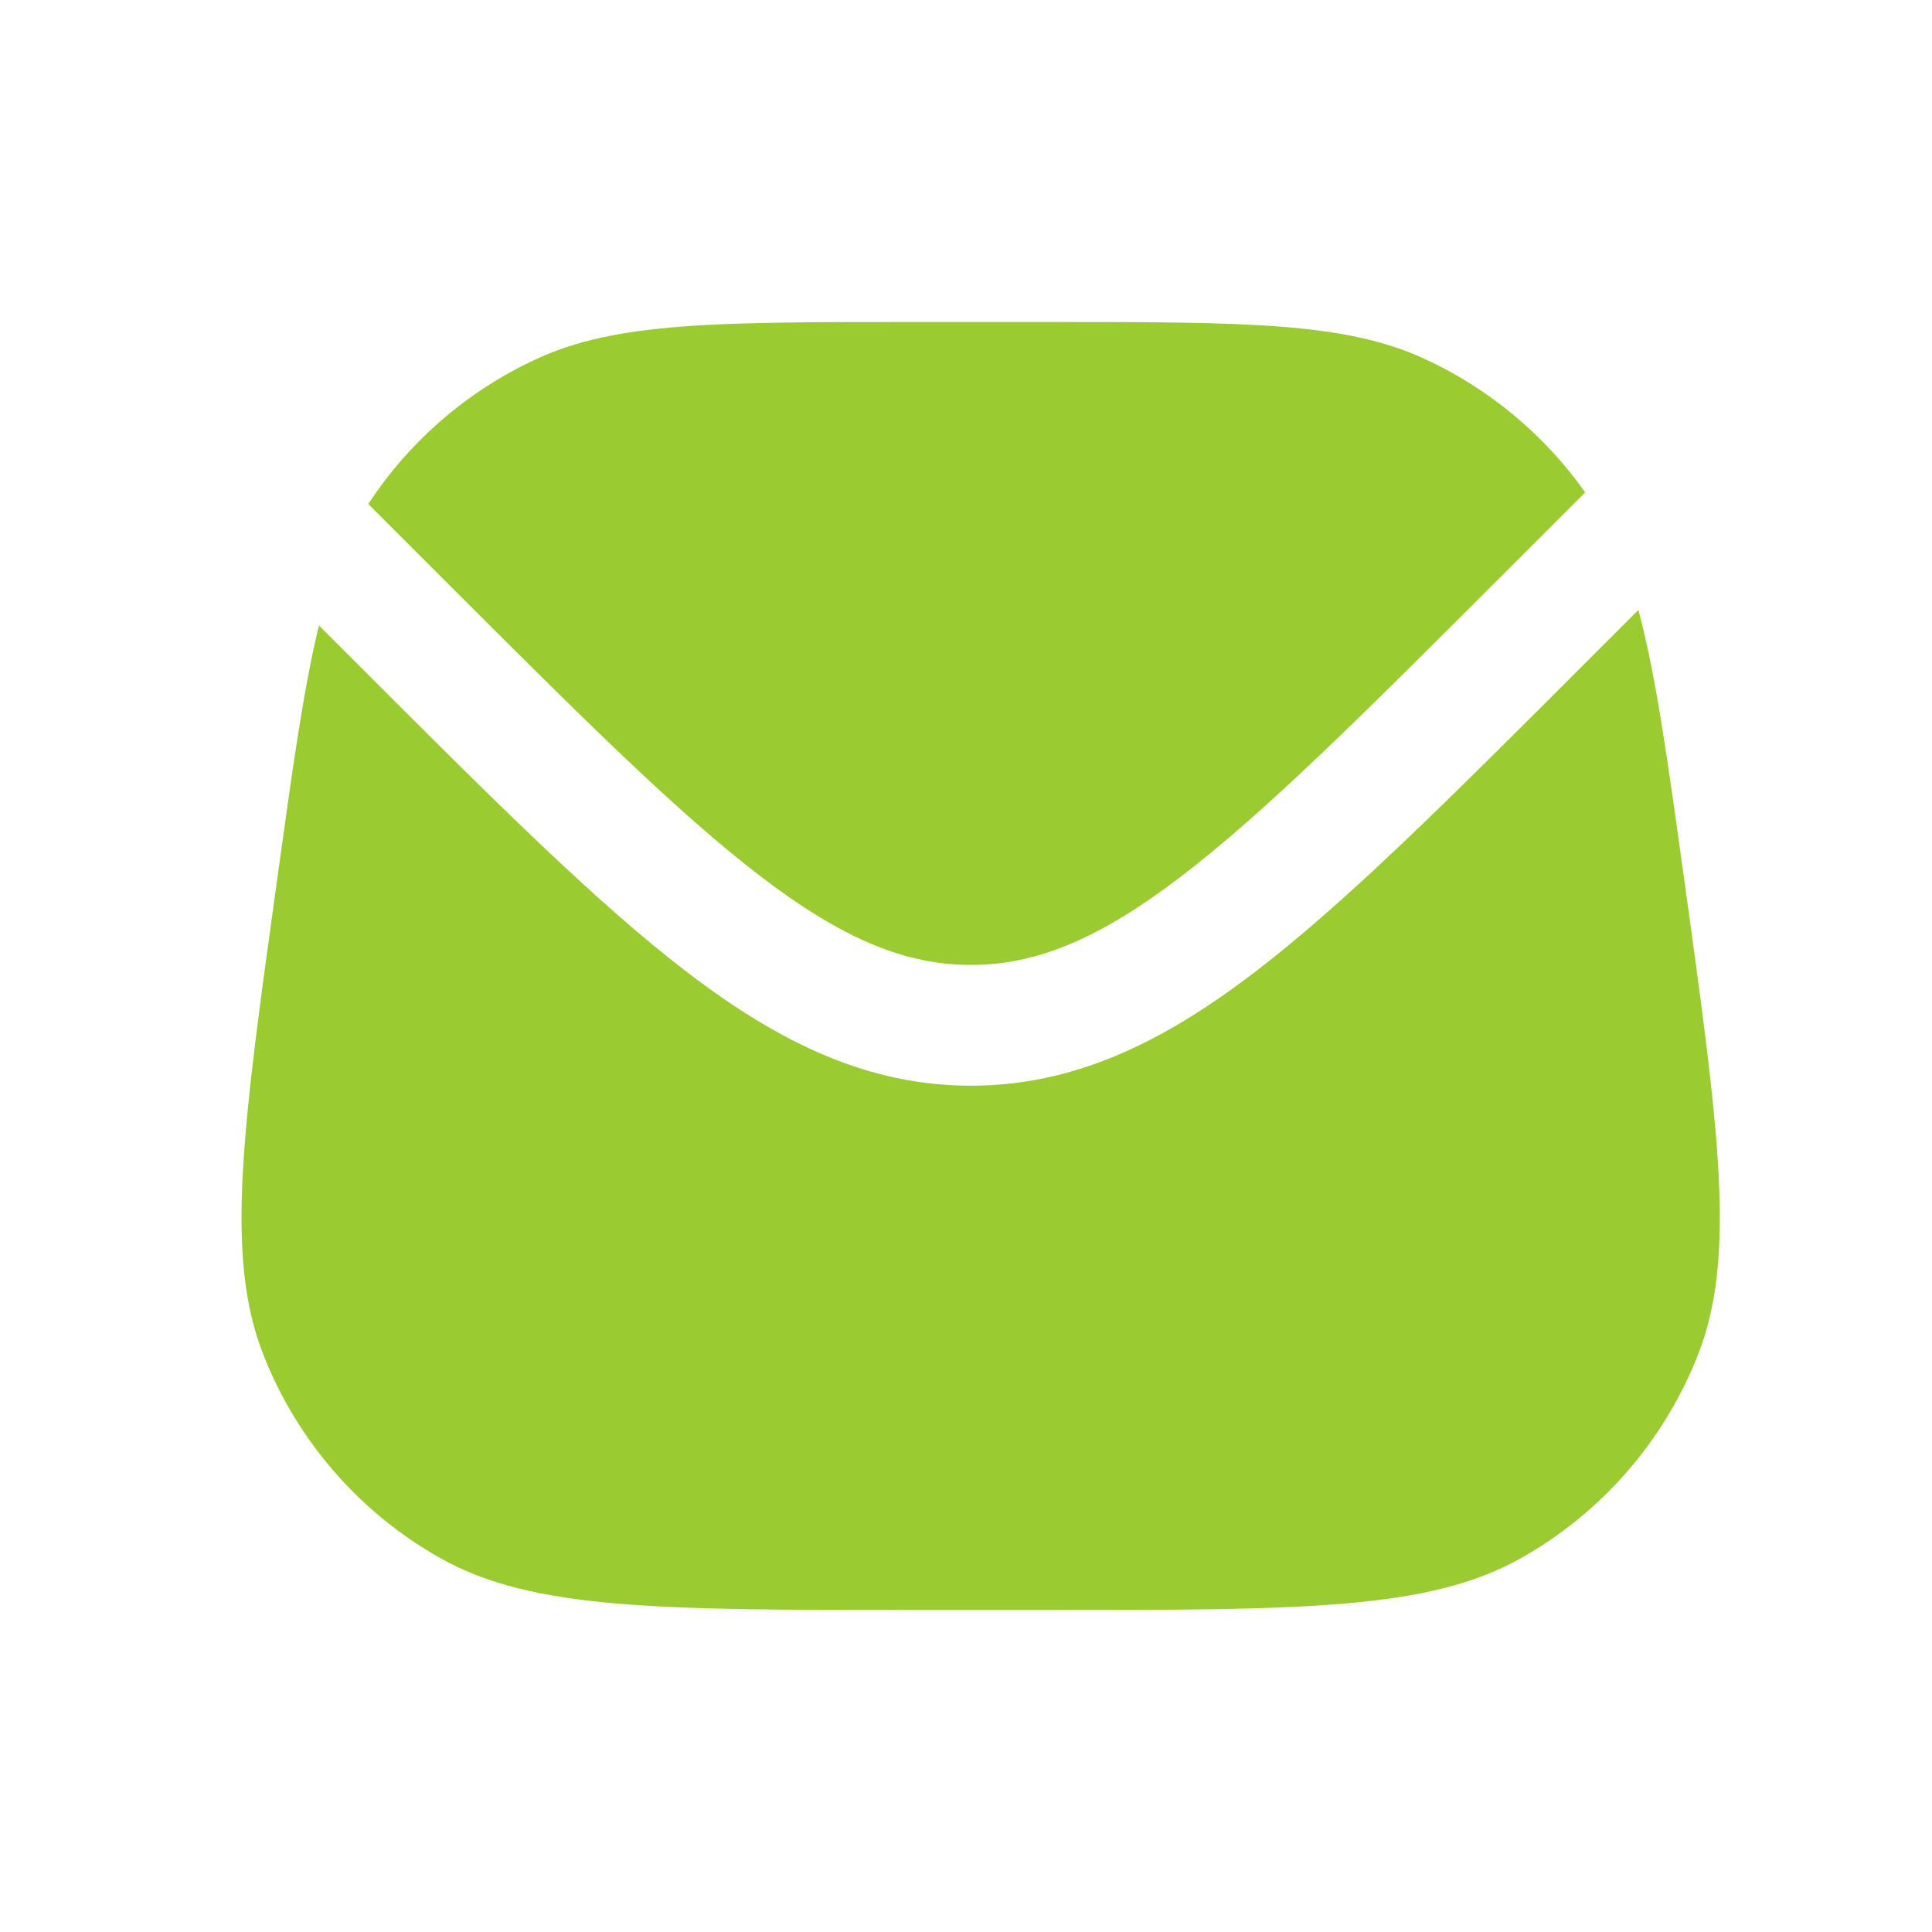
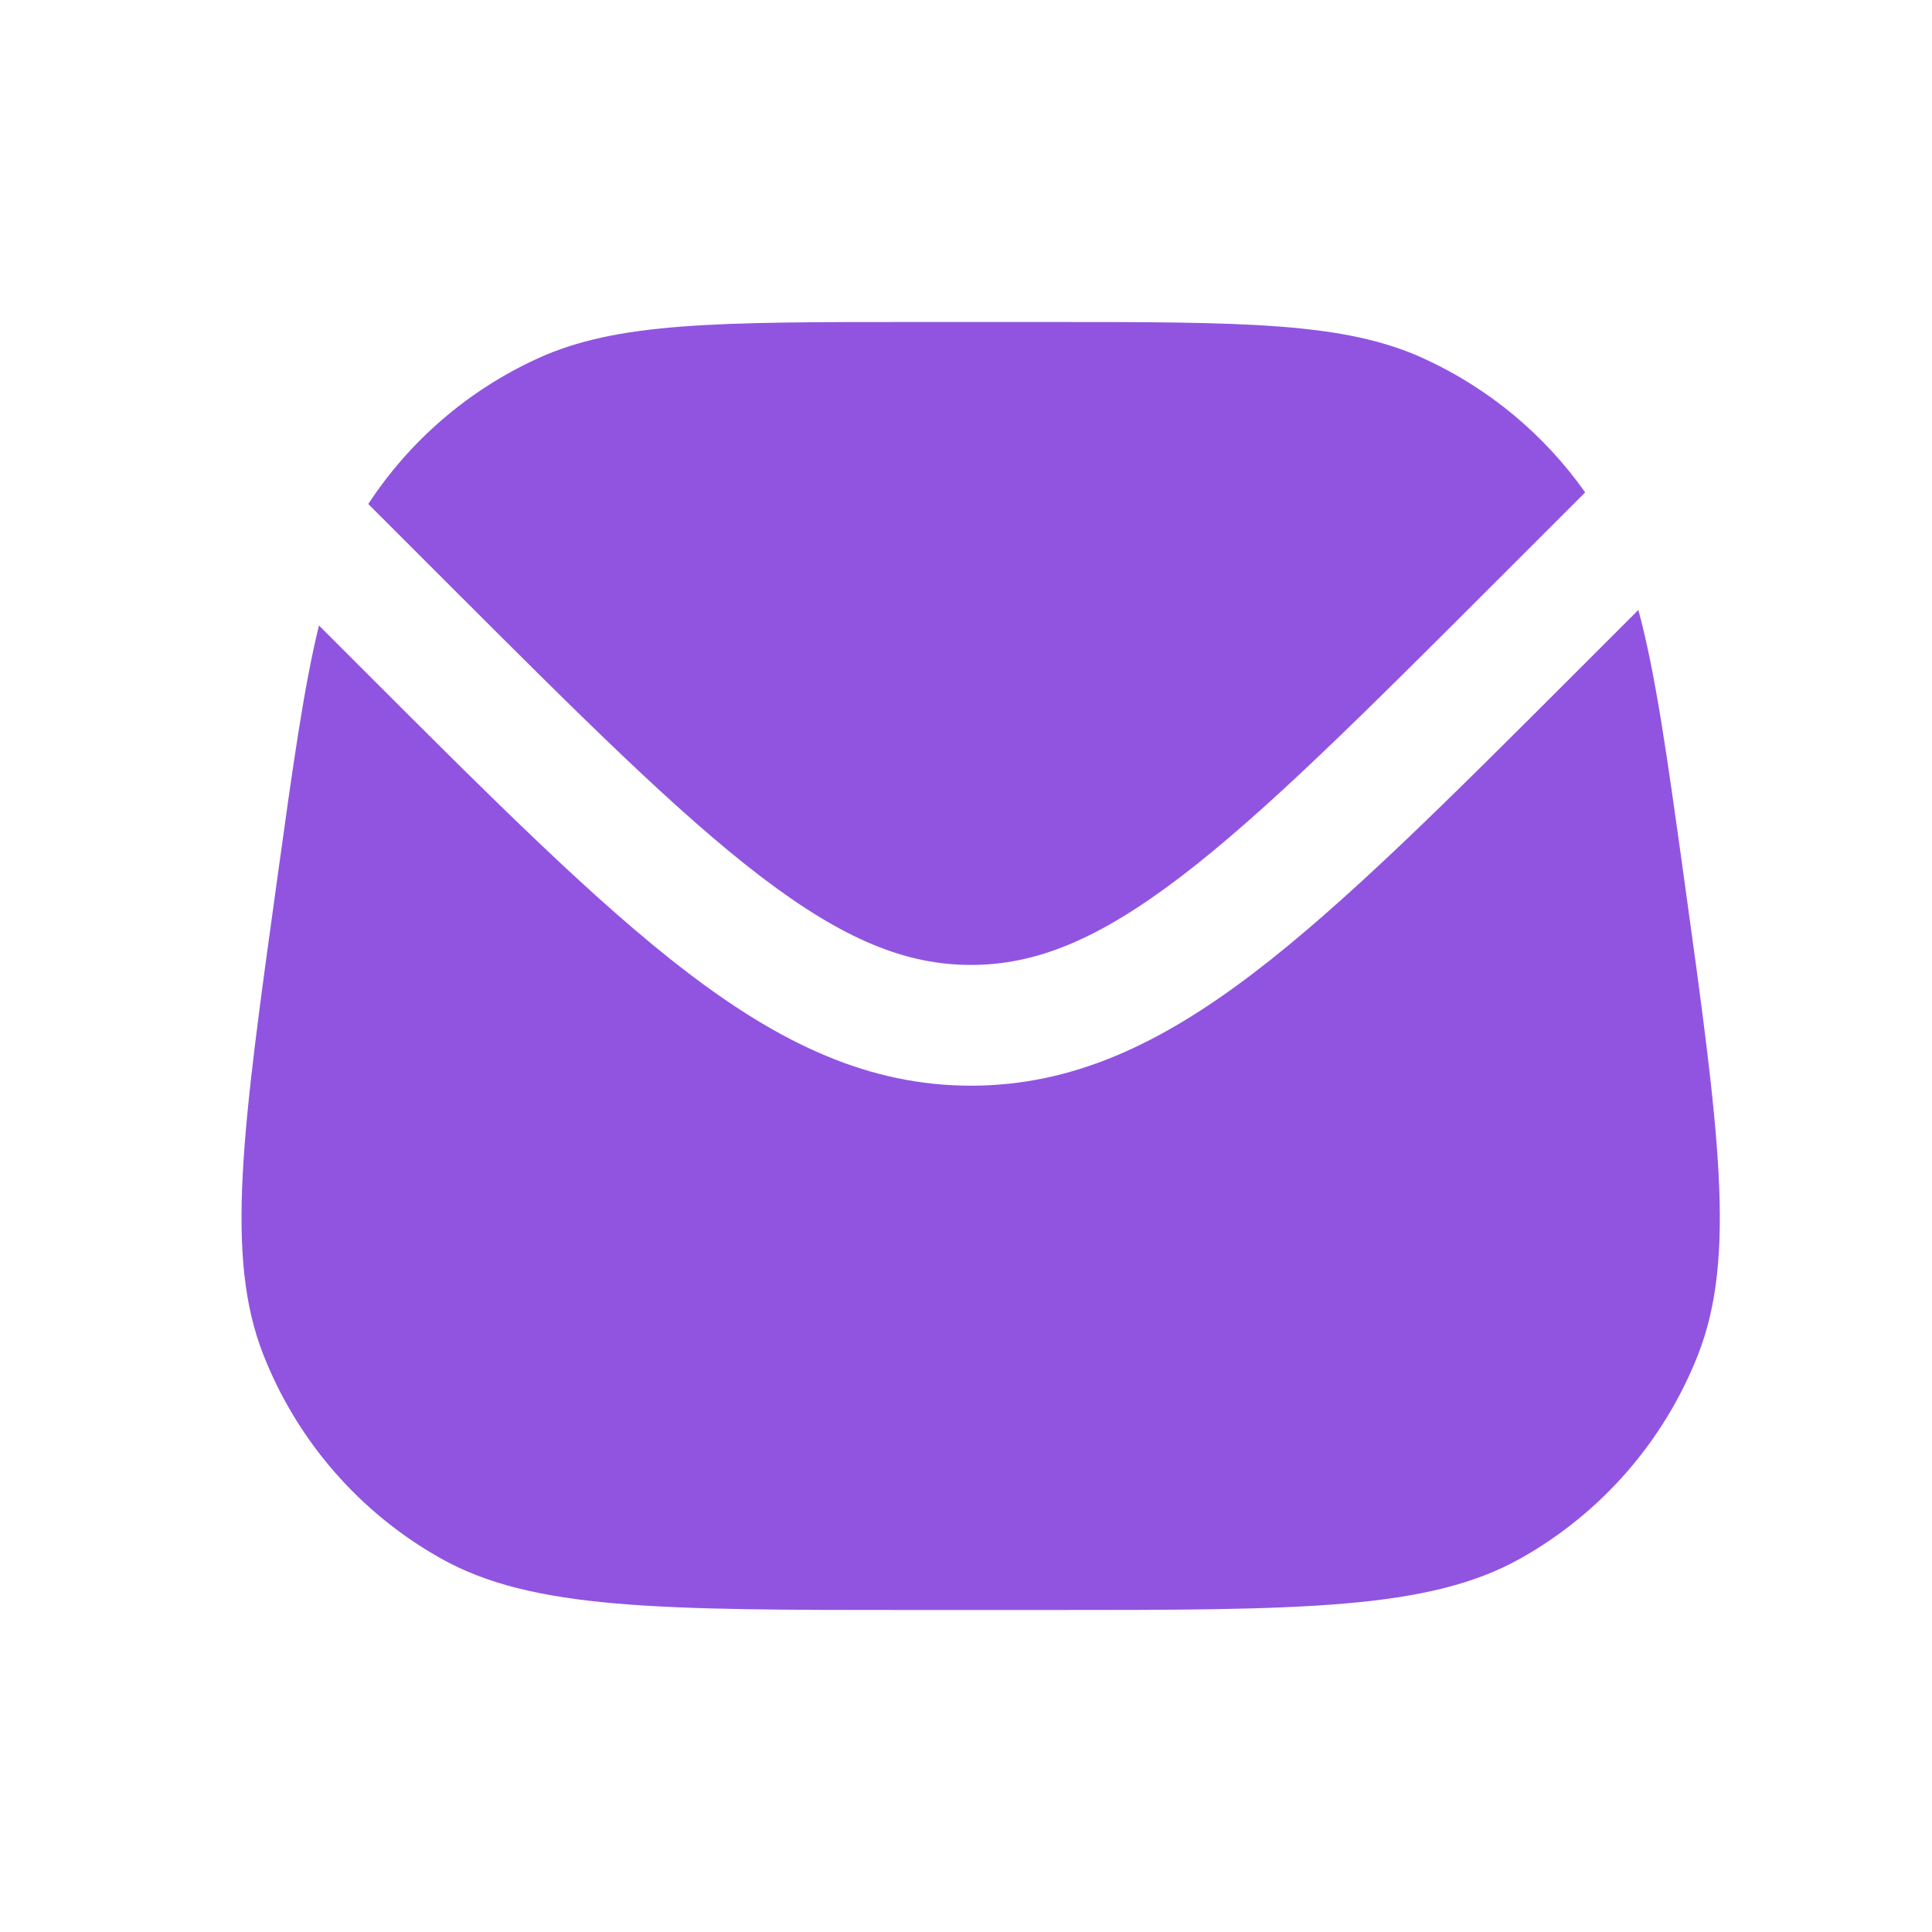
- <svg xmlns="http://www.w3.org/2000/svg" width="60" height="60" viewBox="0 0 60 60" fill="none">
-   <path d="M9.906 19.425C9.436 21.339 9.093 23.81 8.616 27.249C7.525 35.1 6.98 39.025 8.179 42.074C9.231 44.751 11.174 46.983 13.681 48.393C16.536 50 20.499 50 28.425 50H32.486C40.412 50 44.376 50 47.23 48.393C49.737 46.983 51.68 44.751 52.733 42.074C53.931 39.025 53.386 35.1 52.296 27.249C51.777 23.515 51.417 20.921 50.881 18.943L49.054 20.769C44.974 24.85 41.776 28.048 38.945 30.208C36.048 32.418 33.316 33.717 30.152 33.717C26.989 33.717 24.257 32.418 21.36 30.208C18.529 28.048 15.331 24.85 11.25 20.769L9.906 19.425Z" fill="#9ACC32" />
-   <path d="M11.437 15.653L13.801 18.016C18.005 22.22 21.027 25.237 23.634 27.226C26.198 29.182 28.138 29.967 30.152 29.967C32.166 29.967 34.107 29.182 36.671 27.226C39.278 25.237 42.3 22.22 46.504 18.016L49.229 15.292C47.959 13.493 46.233 12.058 44.225 11.137C41.745 10 38.658 10 32.486 10H28.425C22.253 10 19.166 10 16.686 11.137C14.545 12.118 12.726 13.684 11.437 15.653Z" fill="#9ACC32" />
+ <svg xmlns="http://www.w3.org/2000/svg" width="100%" height="100%" viewBox="0 0 60 60" version="1.1" xml:space="preserve" style="fill-rule:evenodd;clip-rule:evenodd;stroke-linejoin:round;stroke-miterlimit:2;">
+   <path d="M9.906,19.425C9.436,21.339 9.093,23.81 8.616,27.249C7.525,35.1 6.98,39.025 8.179,42.074C9.231,44.751 11.174,46.983 13.681,48.393C16.536,50 20.499,50 28.425,50L32.486,50C40.412,50 44.376,50 47.231,48.393C49.737,46.983 51.68,44.751 52.733,42.074C53.931,39.025 53.386,35.1 52.296,27.249C51.777,23.515 51.417,20.921 50.881,18.943L49.054,20.769C44.974,24.85 41.776,28.048 38.945,30.208C36.048,32.418 33.316,33.717 30.153,33.717C26.989,33.717 24.257,32.418 21.36,30.208C18.529,28.048 15.331,24.85 11.25,20.769L9.906,19.425Z" style="fill:rgb(145,84,224);fill-rule:nonzero;" />
+   <path d="M11.437,15.653L13.801,18.016C18.005,22.22 21.027,25.237 23.634,27.226C26.198,29.182 28.138,29.967 30.153,29.967C32.167,29.967 34.107,29.182 36.671,27.226C39.278,25.237 42.3,22.22 46.504,18.016L49.229,15.292C47.959,13.493 46.234,12.058 44.225,11.137C41.745,10 38.658,10 32.486,10L28.425,10C22.253,10 19.166,10 16.686,11.137C14.545,12.118 12.726,13.684 11.437,15.653Z" style="fill:rgb(145,84,224);fill-rule:nonzero;" />
</svg>
